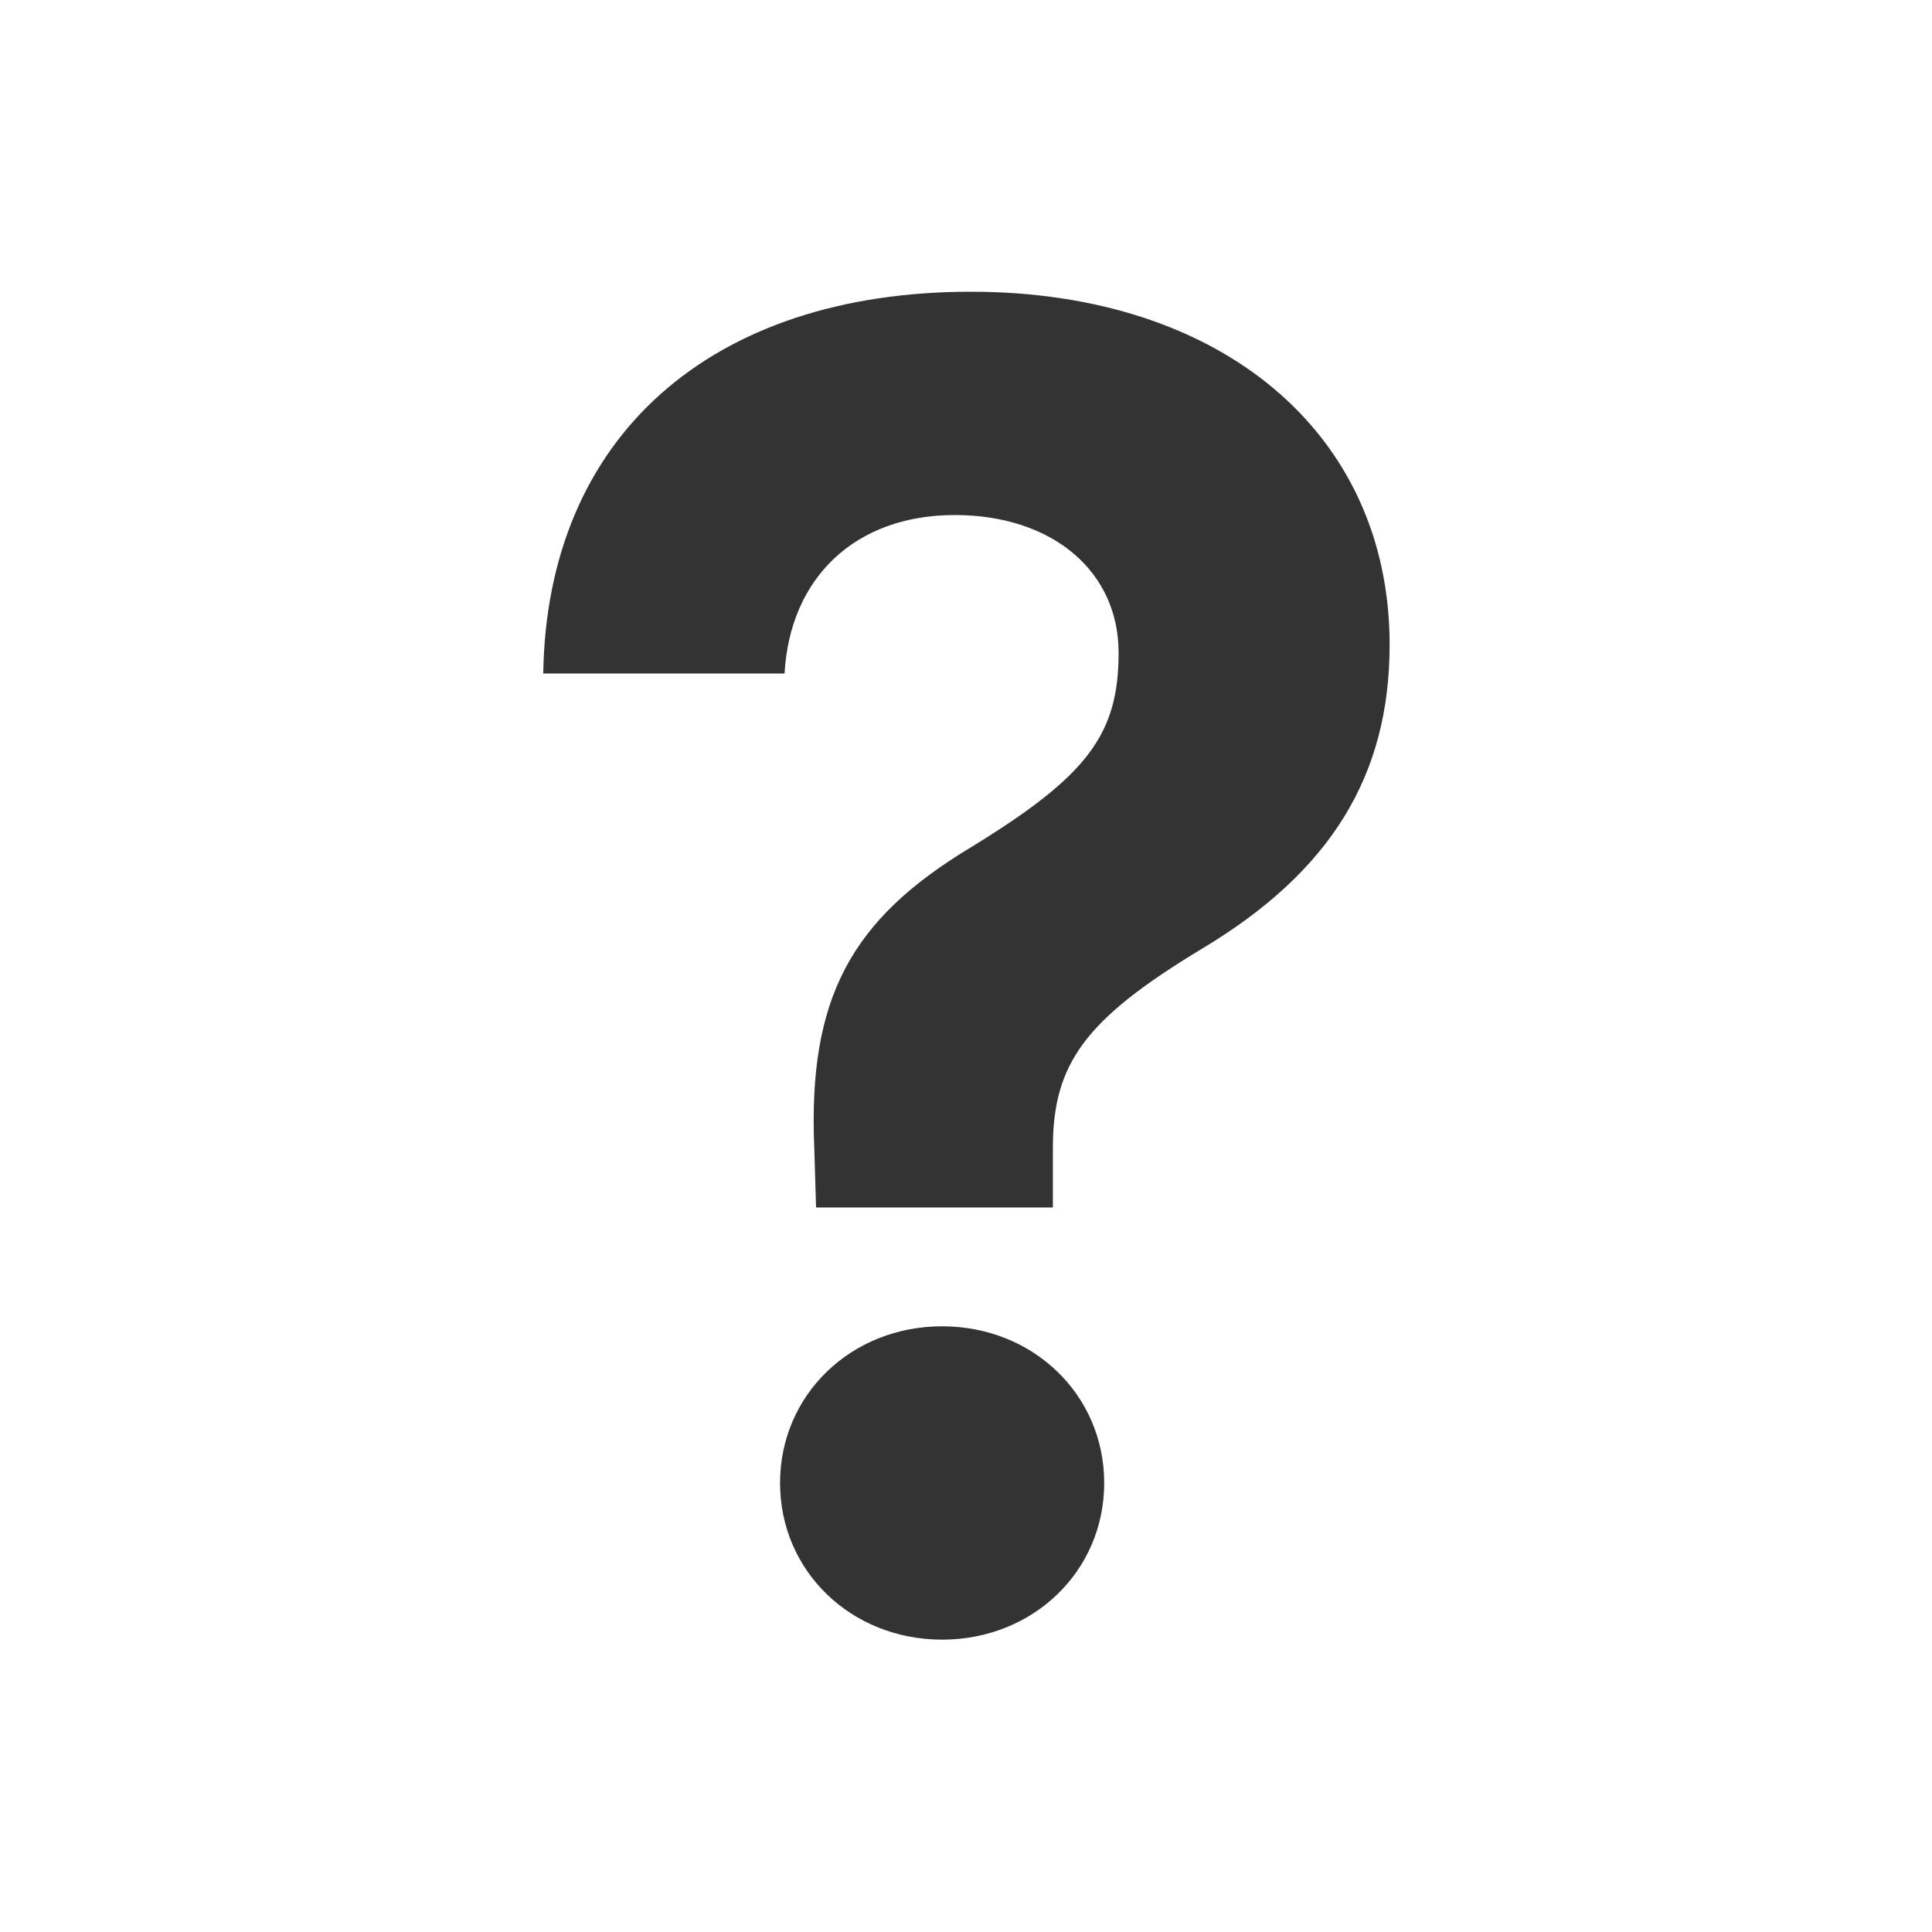
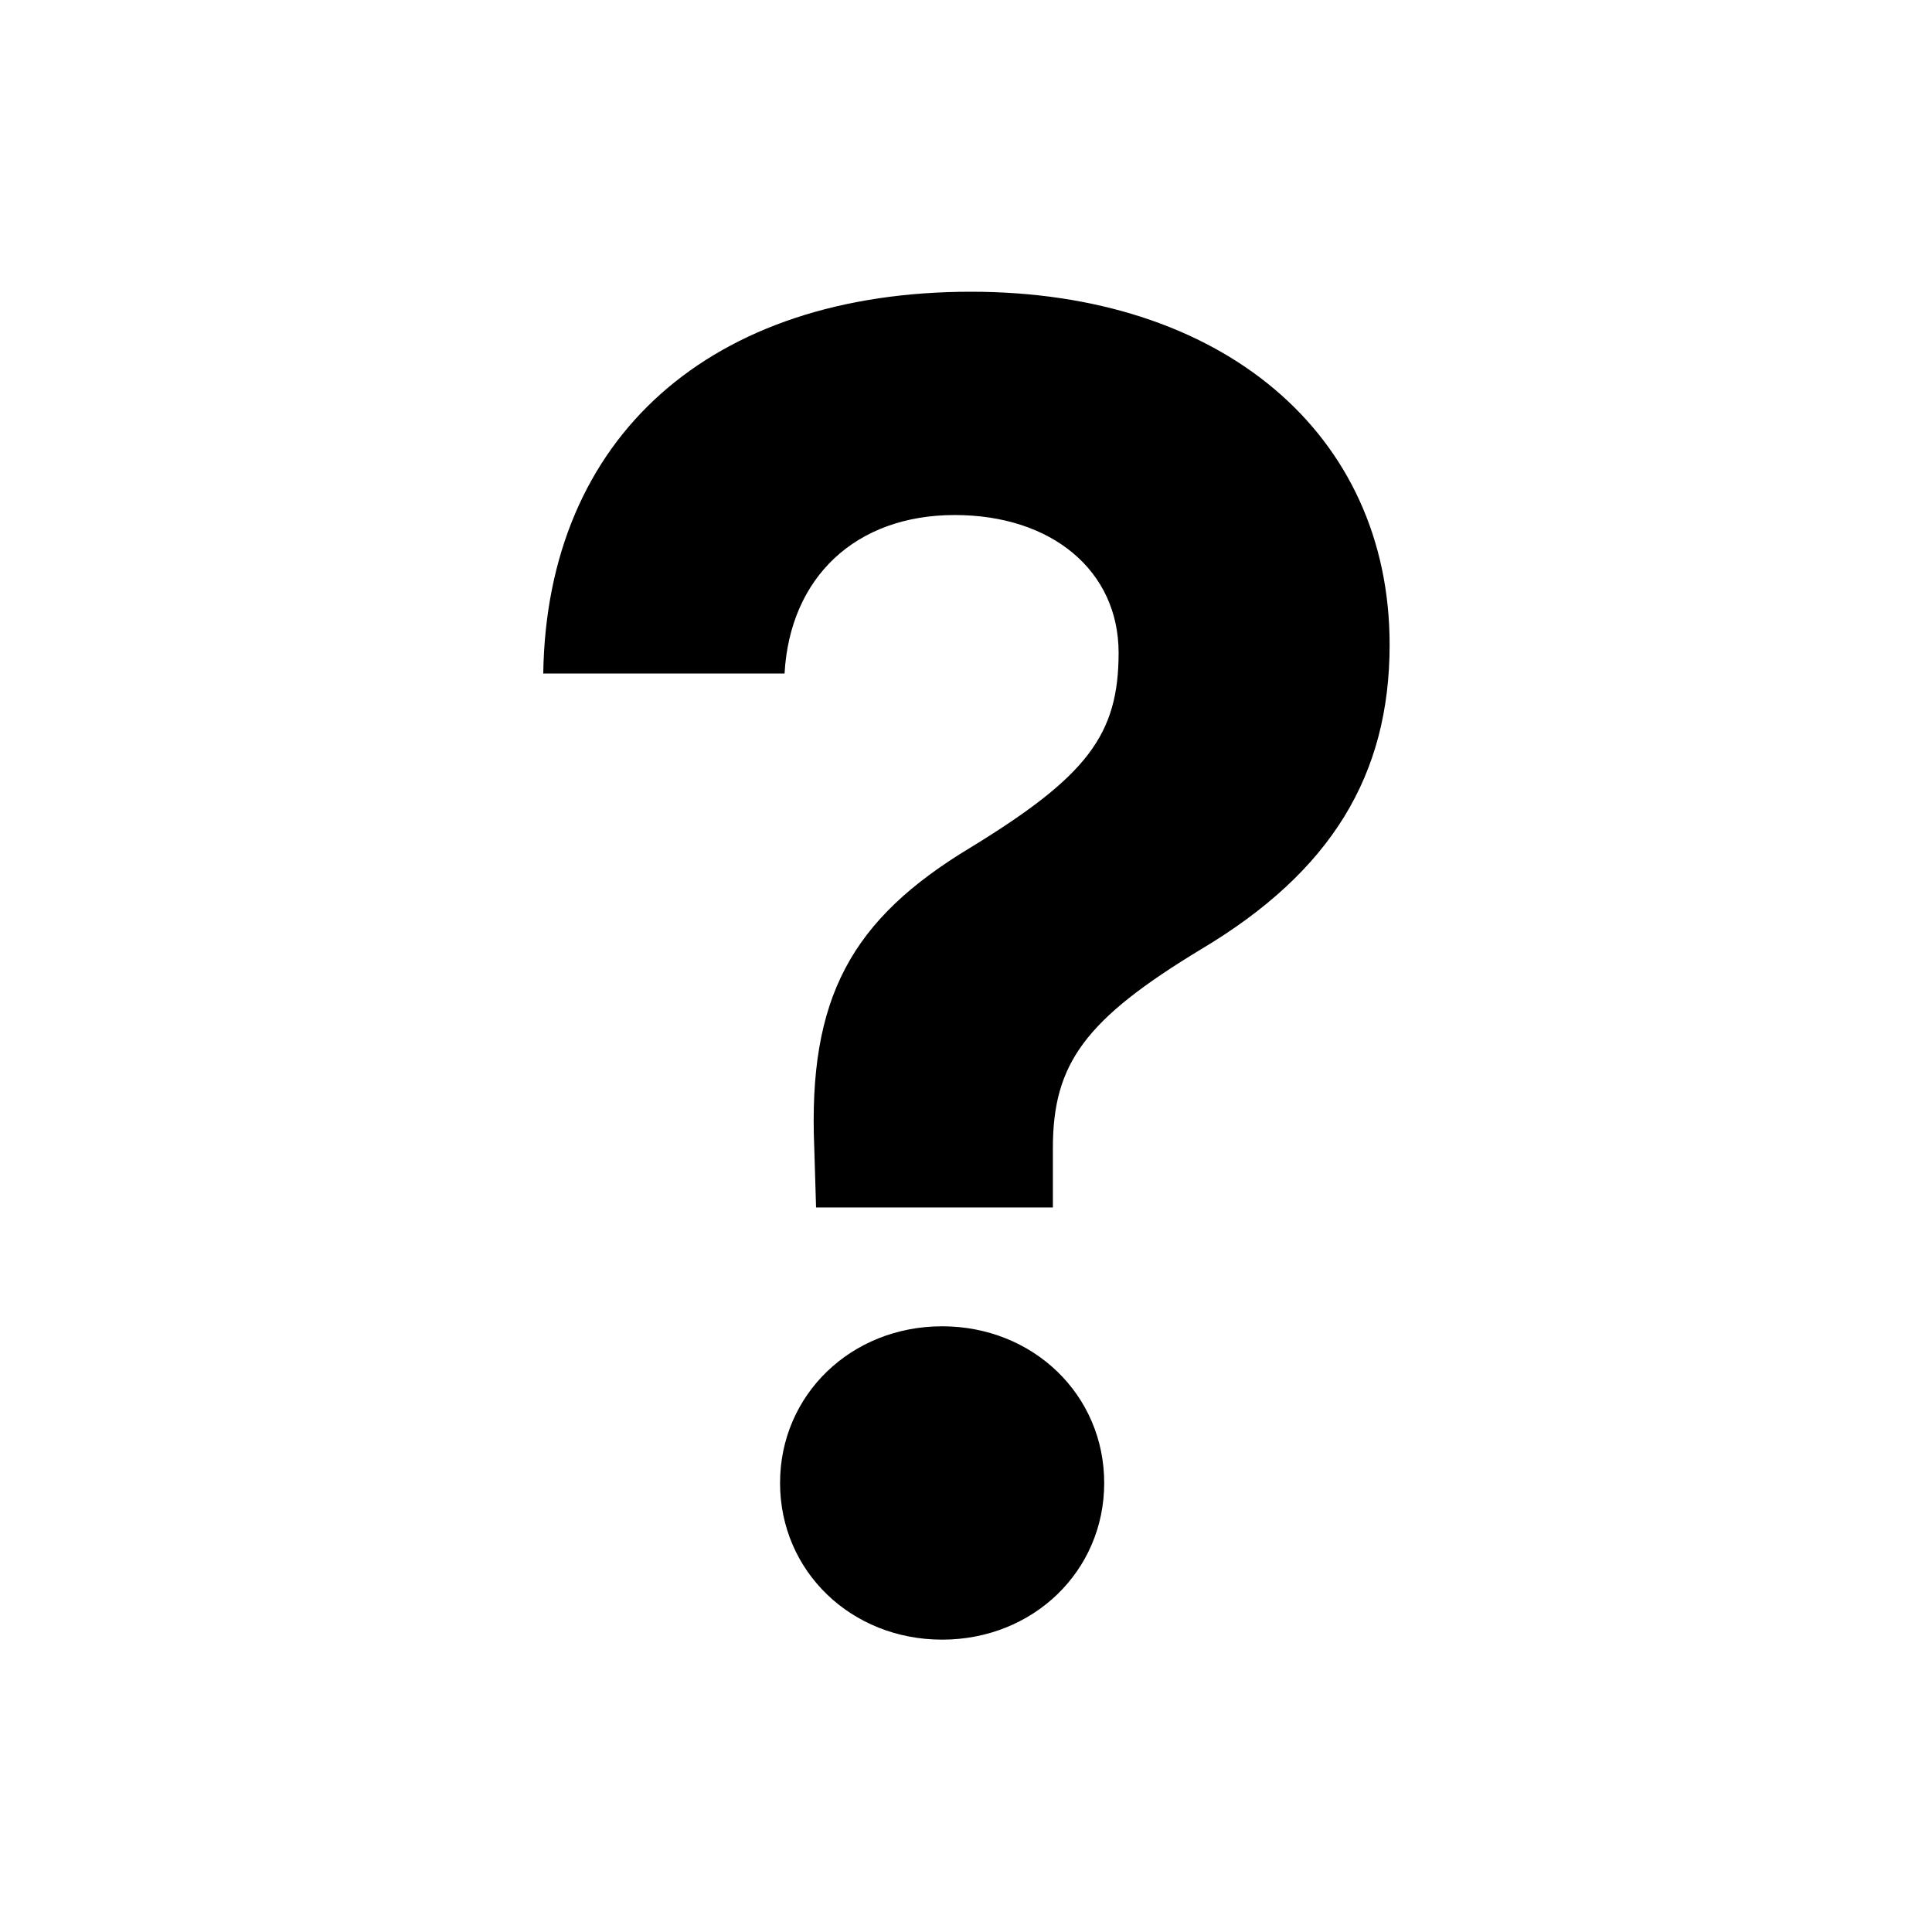
<svg xmlns="http://www.w3.org/2000/svg" width="86px" height="86px" viewBox="0 0 86 86" version="1.1">
-   <g id="help_icon" stroke="none" stroke-width="1" fill="none" fill-rule="evenodd">
-     <path d="M46.867,53.748 L46.867,51.103 C46.867,47.335 48.31,45.371 53.48,42.245 C59.252,38.798 61.857,34.509 61.857,28.698 C61.857,19.279 54.362,12.986 43.22,12.986 C31.637,12.986 24.342,19.439 24.182,29.98 L34.923,29.98 C35.164,25.692 38.09,22.926 42.498,22.926 C46.827,22.926 49.793,25.411 49.793,29.058 C49.793,32.706 48.39,34.549 43.22,37.716 C37.889,40.922 35.965,44.409 36.246,51.103 L36.326,53.748 L46.867,53.748 Z M41.937,72.986 C45.985,72.986 49.152,69.94 49.152,66.012 C49.152,62.085 45.985,59.038 41.937,59.038 C37.889,59.038 34.723,62.085 34.723,66.012 C34.723,69.94 37.889,72.986 41.937,72.986 Z" id="?" fill="#333333" fill-rule="nonzero" />
+   <g id="help_icon" stroke="none" stroke-width="1" fill="#000" fill-rule="evenodd">
+     <path d="M46.867,53.748 L46.867,51.103 C46.867,47.335 48.31,45.371 53.48,42.245 C59.252,38.798 61.857,34.509 61.857,28.698 C61.857,19.279 54.362,12.986 43.22,12.986 C31.637,12.986 24.342,19.439 24.182,29.98 L34.923,29.98 C35.164,25.692 38.09,22.926 42.498,22.926 C46.827,22.926 49.793,25.411 49.793,29.058 C49.793,32.706 48.39,34.549 43.22,37.716 C37.889,40.922 35.965,44.409 36.246,51.103 L36.326,53.748 L46.867,53.748 Z M41.937,72.986 C45.985,72.986 49.152,69.94 49.152,66.012 C49.152,62.085 45.985,59.038 41.937,59.038 C37.889,59.038 34.723,62.085 34.723,66.012 C34.723,69.94 37.889,72.986 41.937,72.986 Z" id="test" fill="#000" />
  </g>
</svg>
